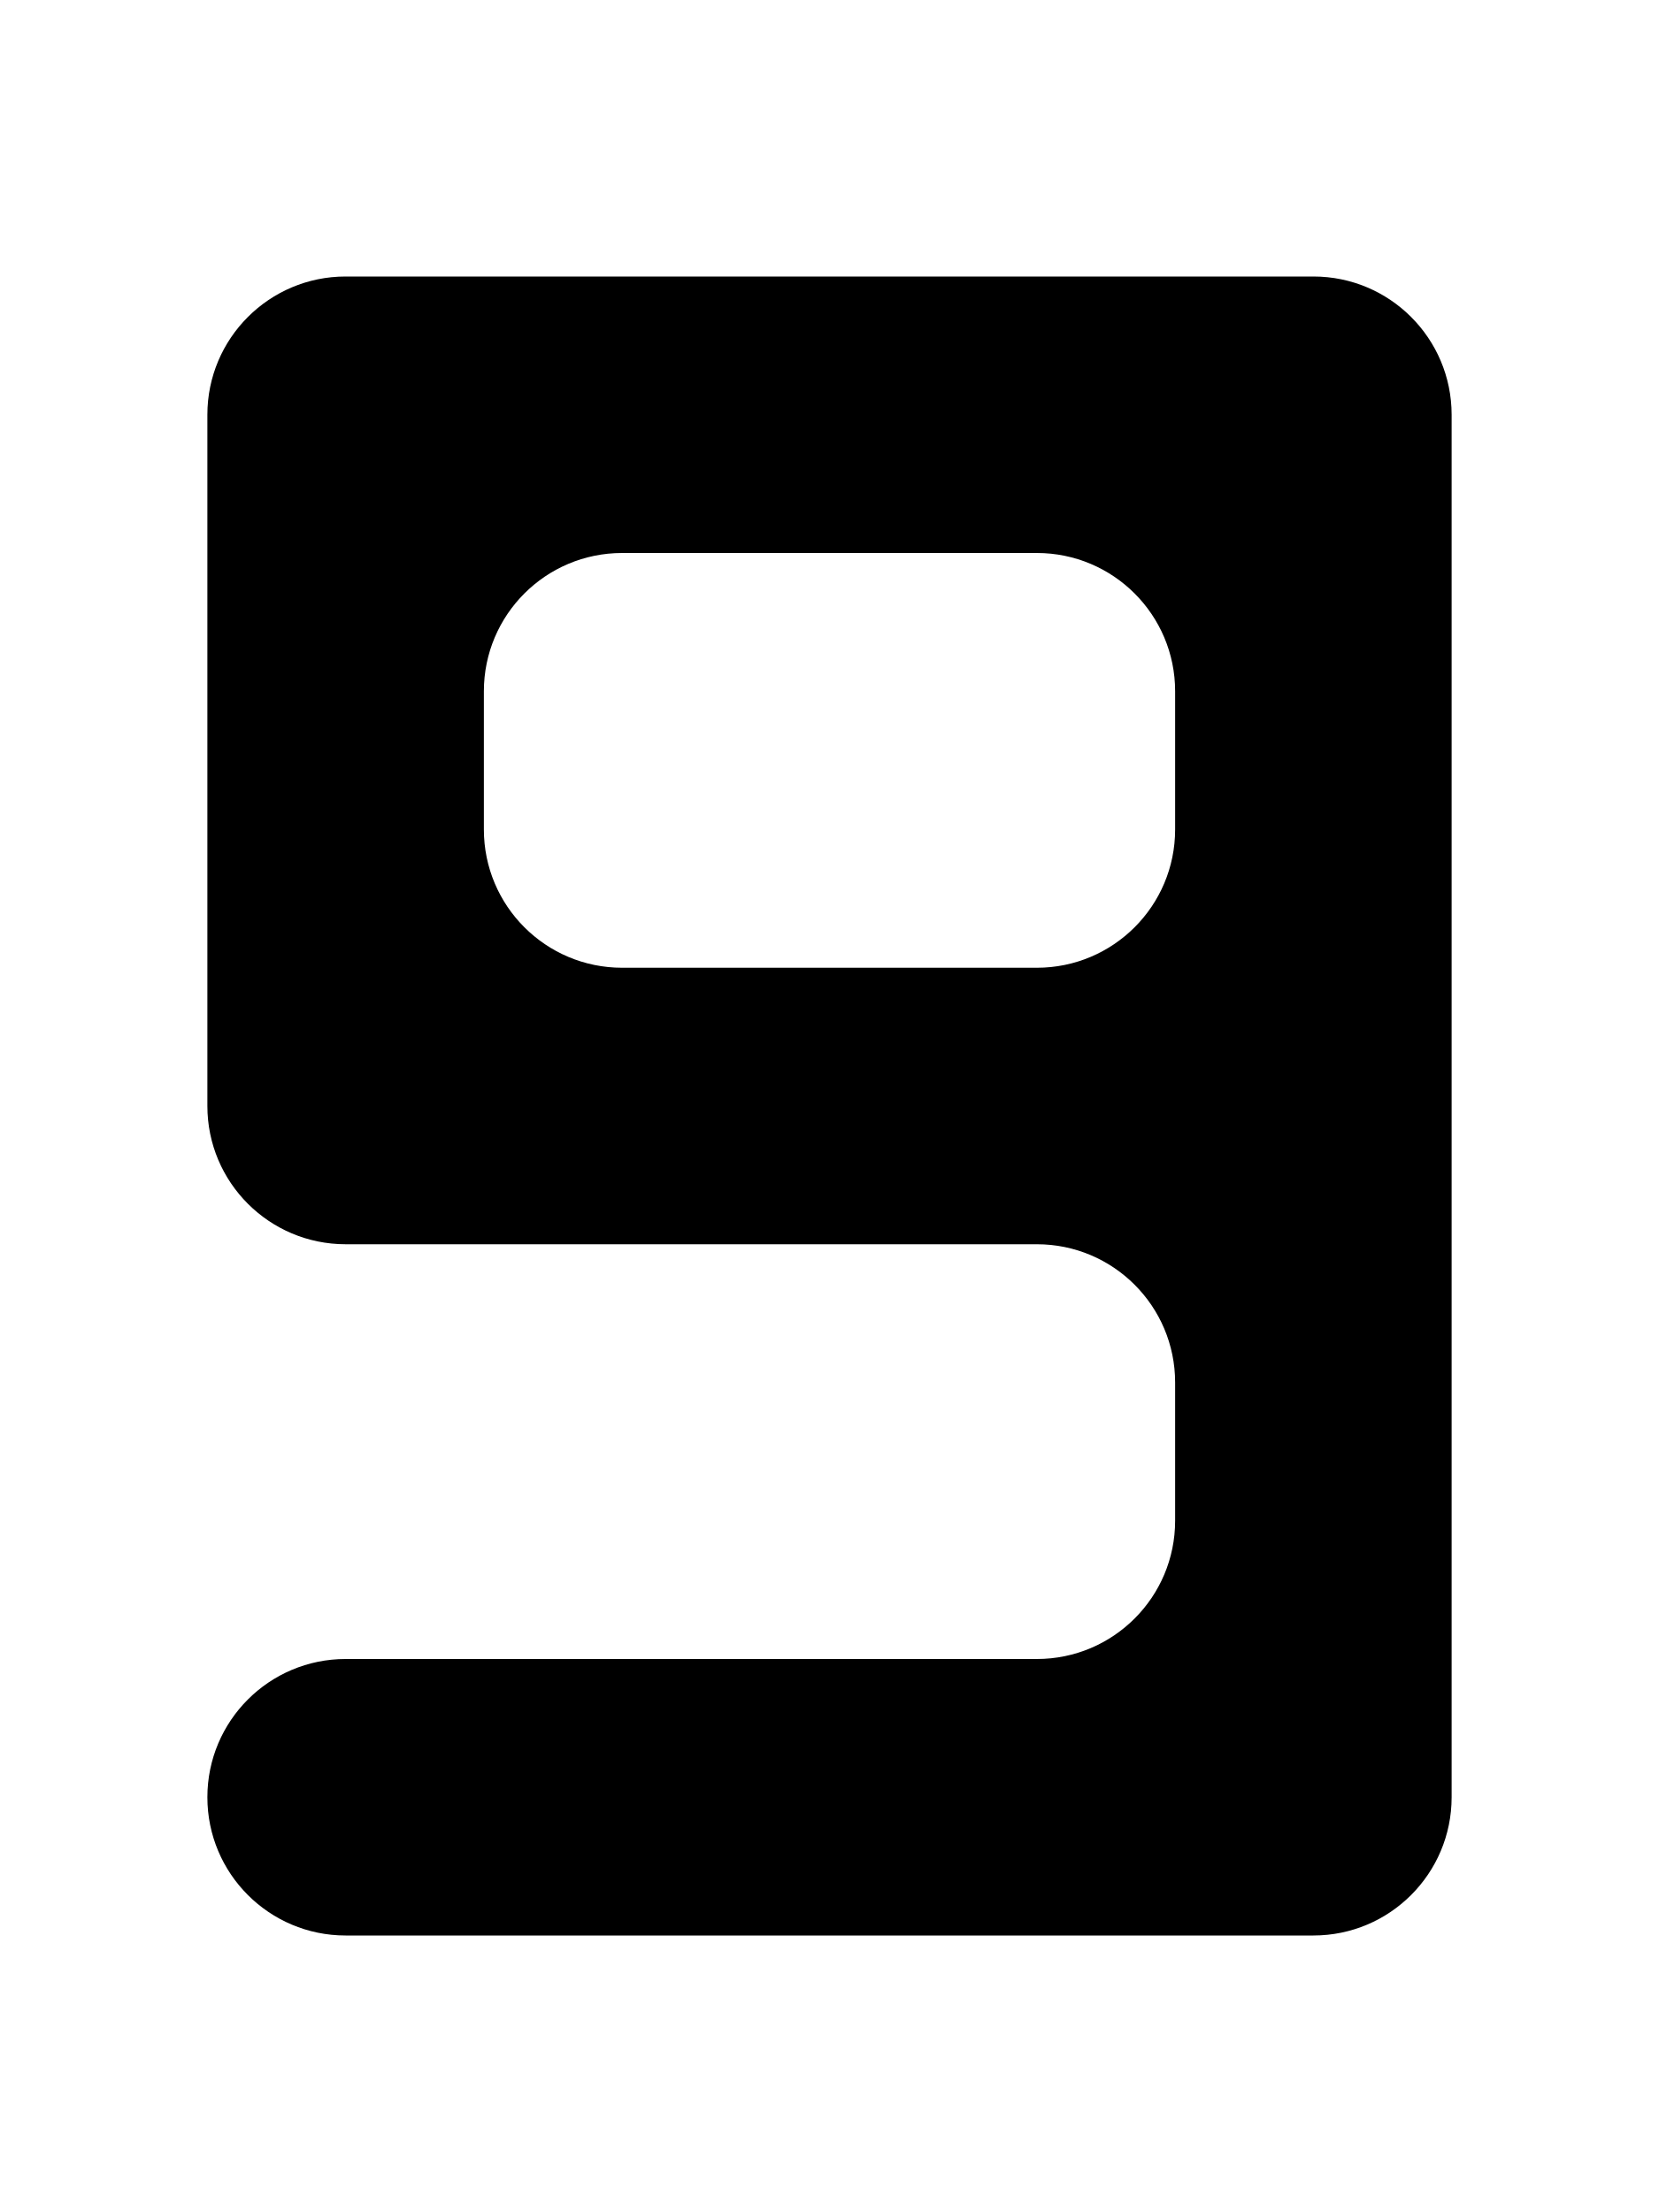
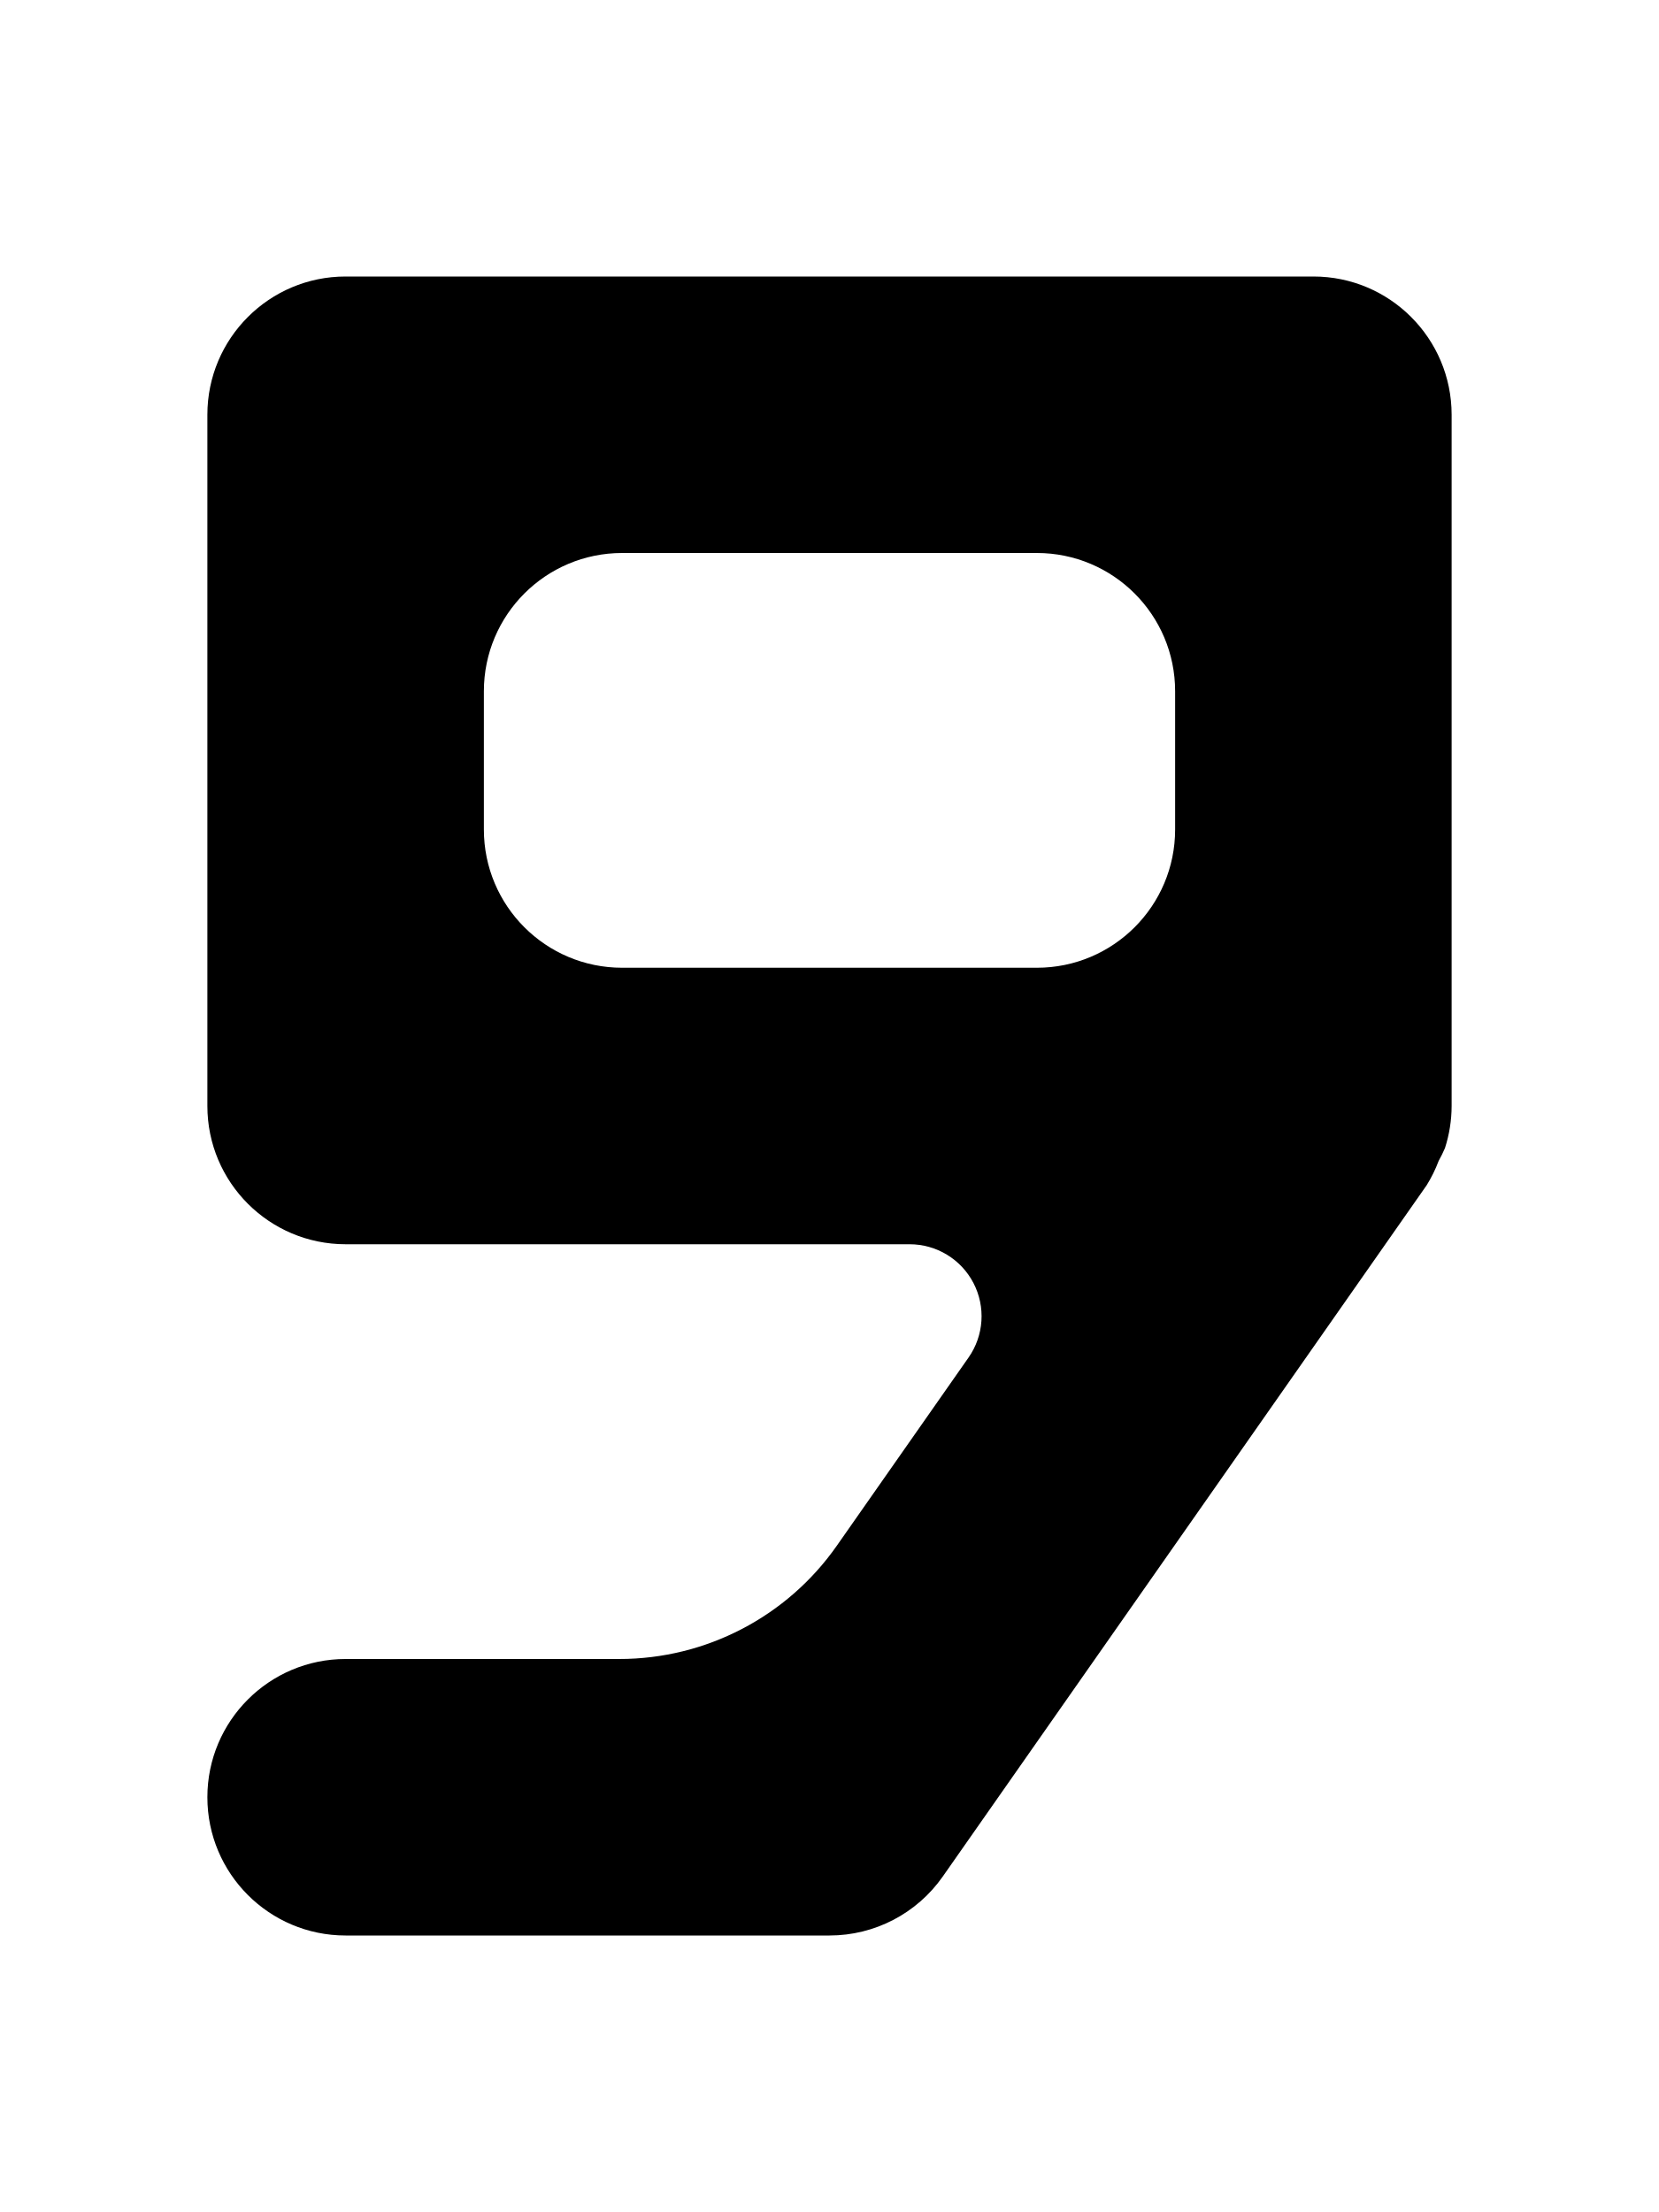
<svg xmlns="http://www.w3.org/2000/svg" width="768" height="1024" viewBox="0 0 768 1024" version="1.1" id="svg1">
  <defs id="defs1">
    </defs>
  <g id="layer1">
-     <path style="baseline-shift:baseline;display:inline;overflow:visible;opacity:1;vector-effect:none;stroke-linecap:round;stroke-linejoin:round;enable-background:accumulate;stop-color:#000000;stop-opacity:1" d="m 160,128 c -35.345,0.004 -63.996,28.655 -64,64 v 320 c 0.004,35.345 28.655,63.996 64,64 h 320 a 64,64 45 0 1 64,64 v 64 a 64,64 135 0 1 -64,64 H 160 c -35.346,0 -64,28.654 -64,64 0,35.346 28.654,64 64,64 h 448 c 35.345,-0.004 63.996,-28.655 64,-64 V 512 192 c -0.004,-35.345 -28.655,-63.996 -64,-64 z m 128,128 h 192 a 64,64 45 0 1 64,64 v 64 a 64,64 135 0 1 -64,64 l -192,0 a 64,64 45 0 1 -64,-64 v -64 a 64,64 135 0 1 64,-64 z" id="path16" />
+     <path style="baseline-shift:baseline;display:inline;overflow:visible;opacity:1;vector-effect:none;stroke-linecap:round;stroke-linejoin:round;enable-background:accumulate;stop-color:#000000;stop-opacity:1" d="m 160,128 c -35.345,0.004 -63.996,28.655 -64,64 v 320 c 0.004,35.345 28.655,63.996 64,64 h 261.078 a 33.322,33.322 62.496 0 1 27.298,52.431 l -60.997,87.138 A 122.922,122.922 152.496 0 1 286.678,768 H 160 c -35.346,0 -64,28.654 -64,64 0,35.346 28.654,64 64,64 h 224 c 20.884,-9.2e-4 40.455,-10.19 52.432,-27.299 l 224,-320 c 2.224,-3.574 4.09,-7.359 5.57,-11.299 1.071,-1.916 2.042,-3.886 2.91,-5.902 C 670.944,525.199 671.985,518.621 672,512 V 192 c -0.004,-35.345 -28.655,-63.996 -64,-64 z m 128,128 h 192 a 64,64 45 0 1 64,64 v 64 a 64,64 135 0 1 -64,64 l -192,0 a 64,64 45 0 1 -64,-64 v -64 a 64,64 135 0 1 64,-64 z" id="path29" />
  </g>
</svg>
